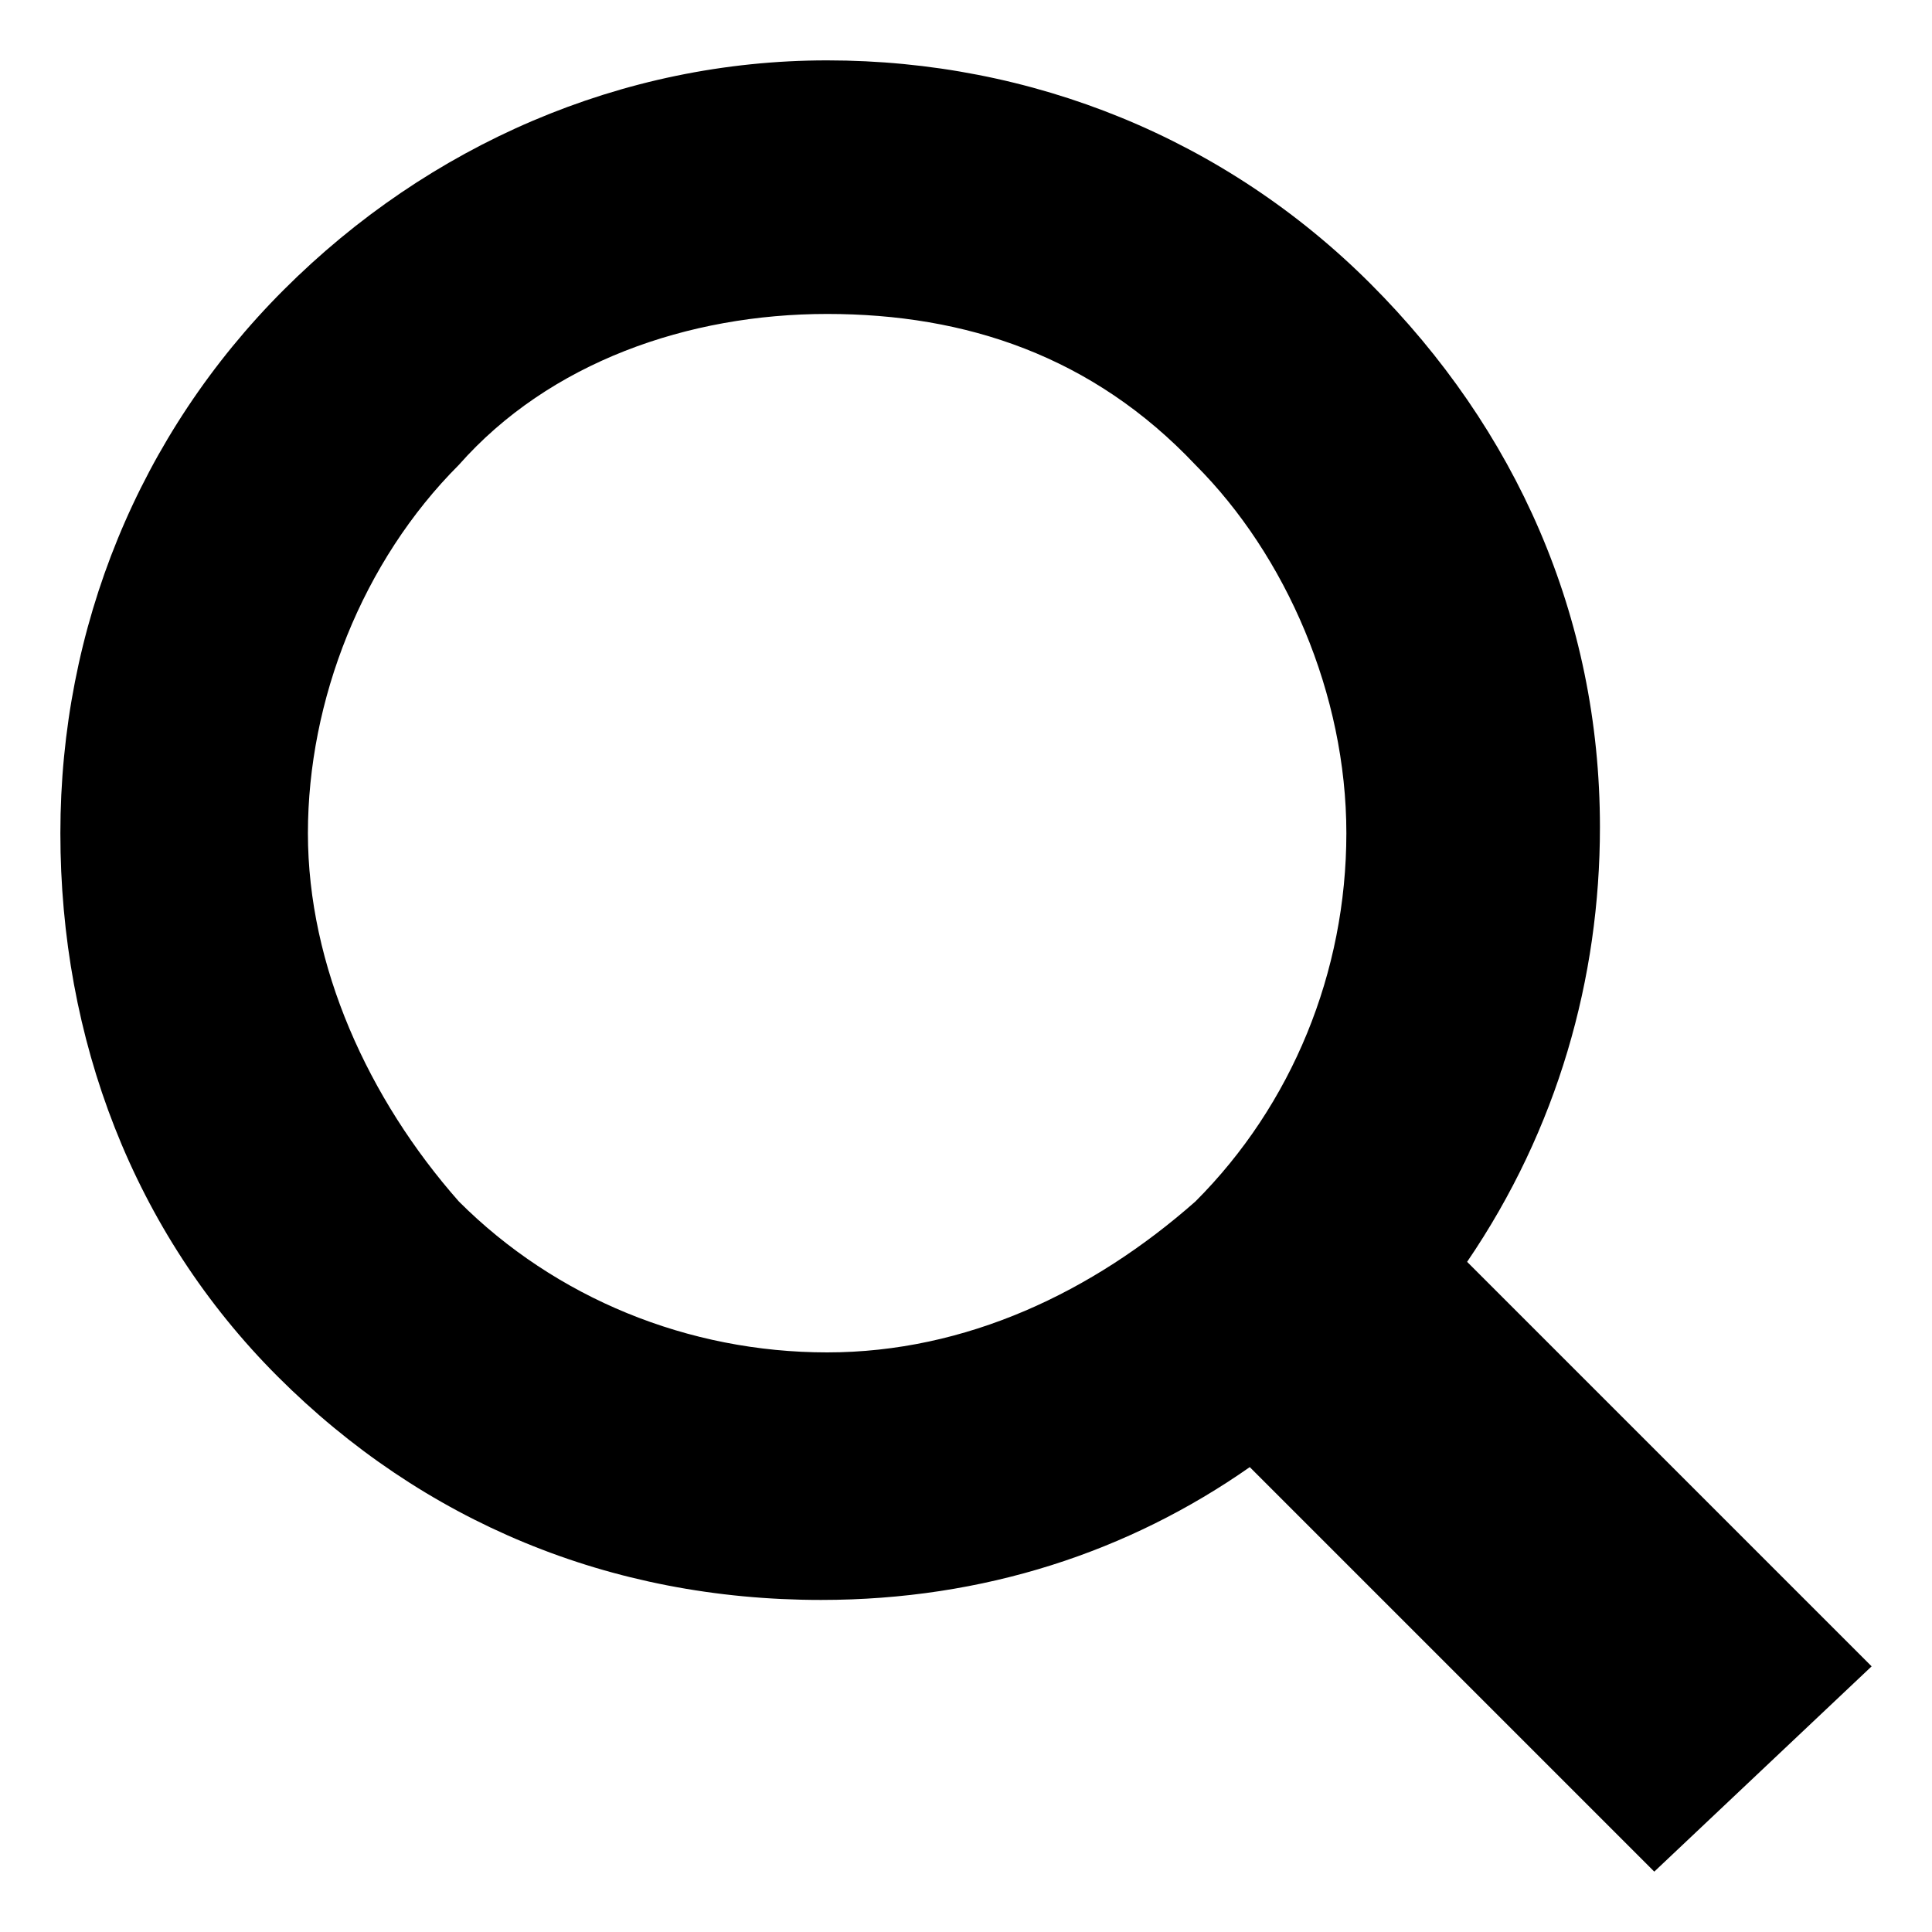
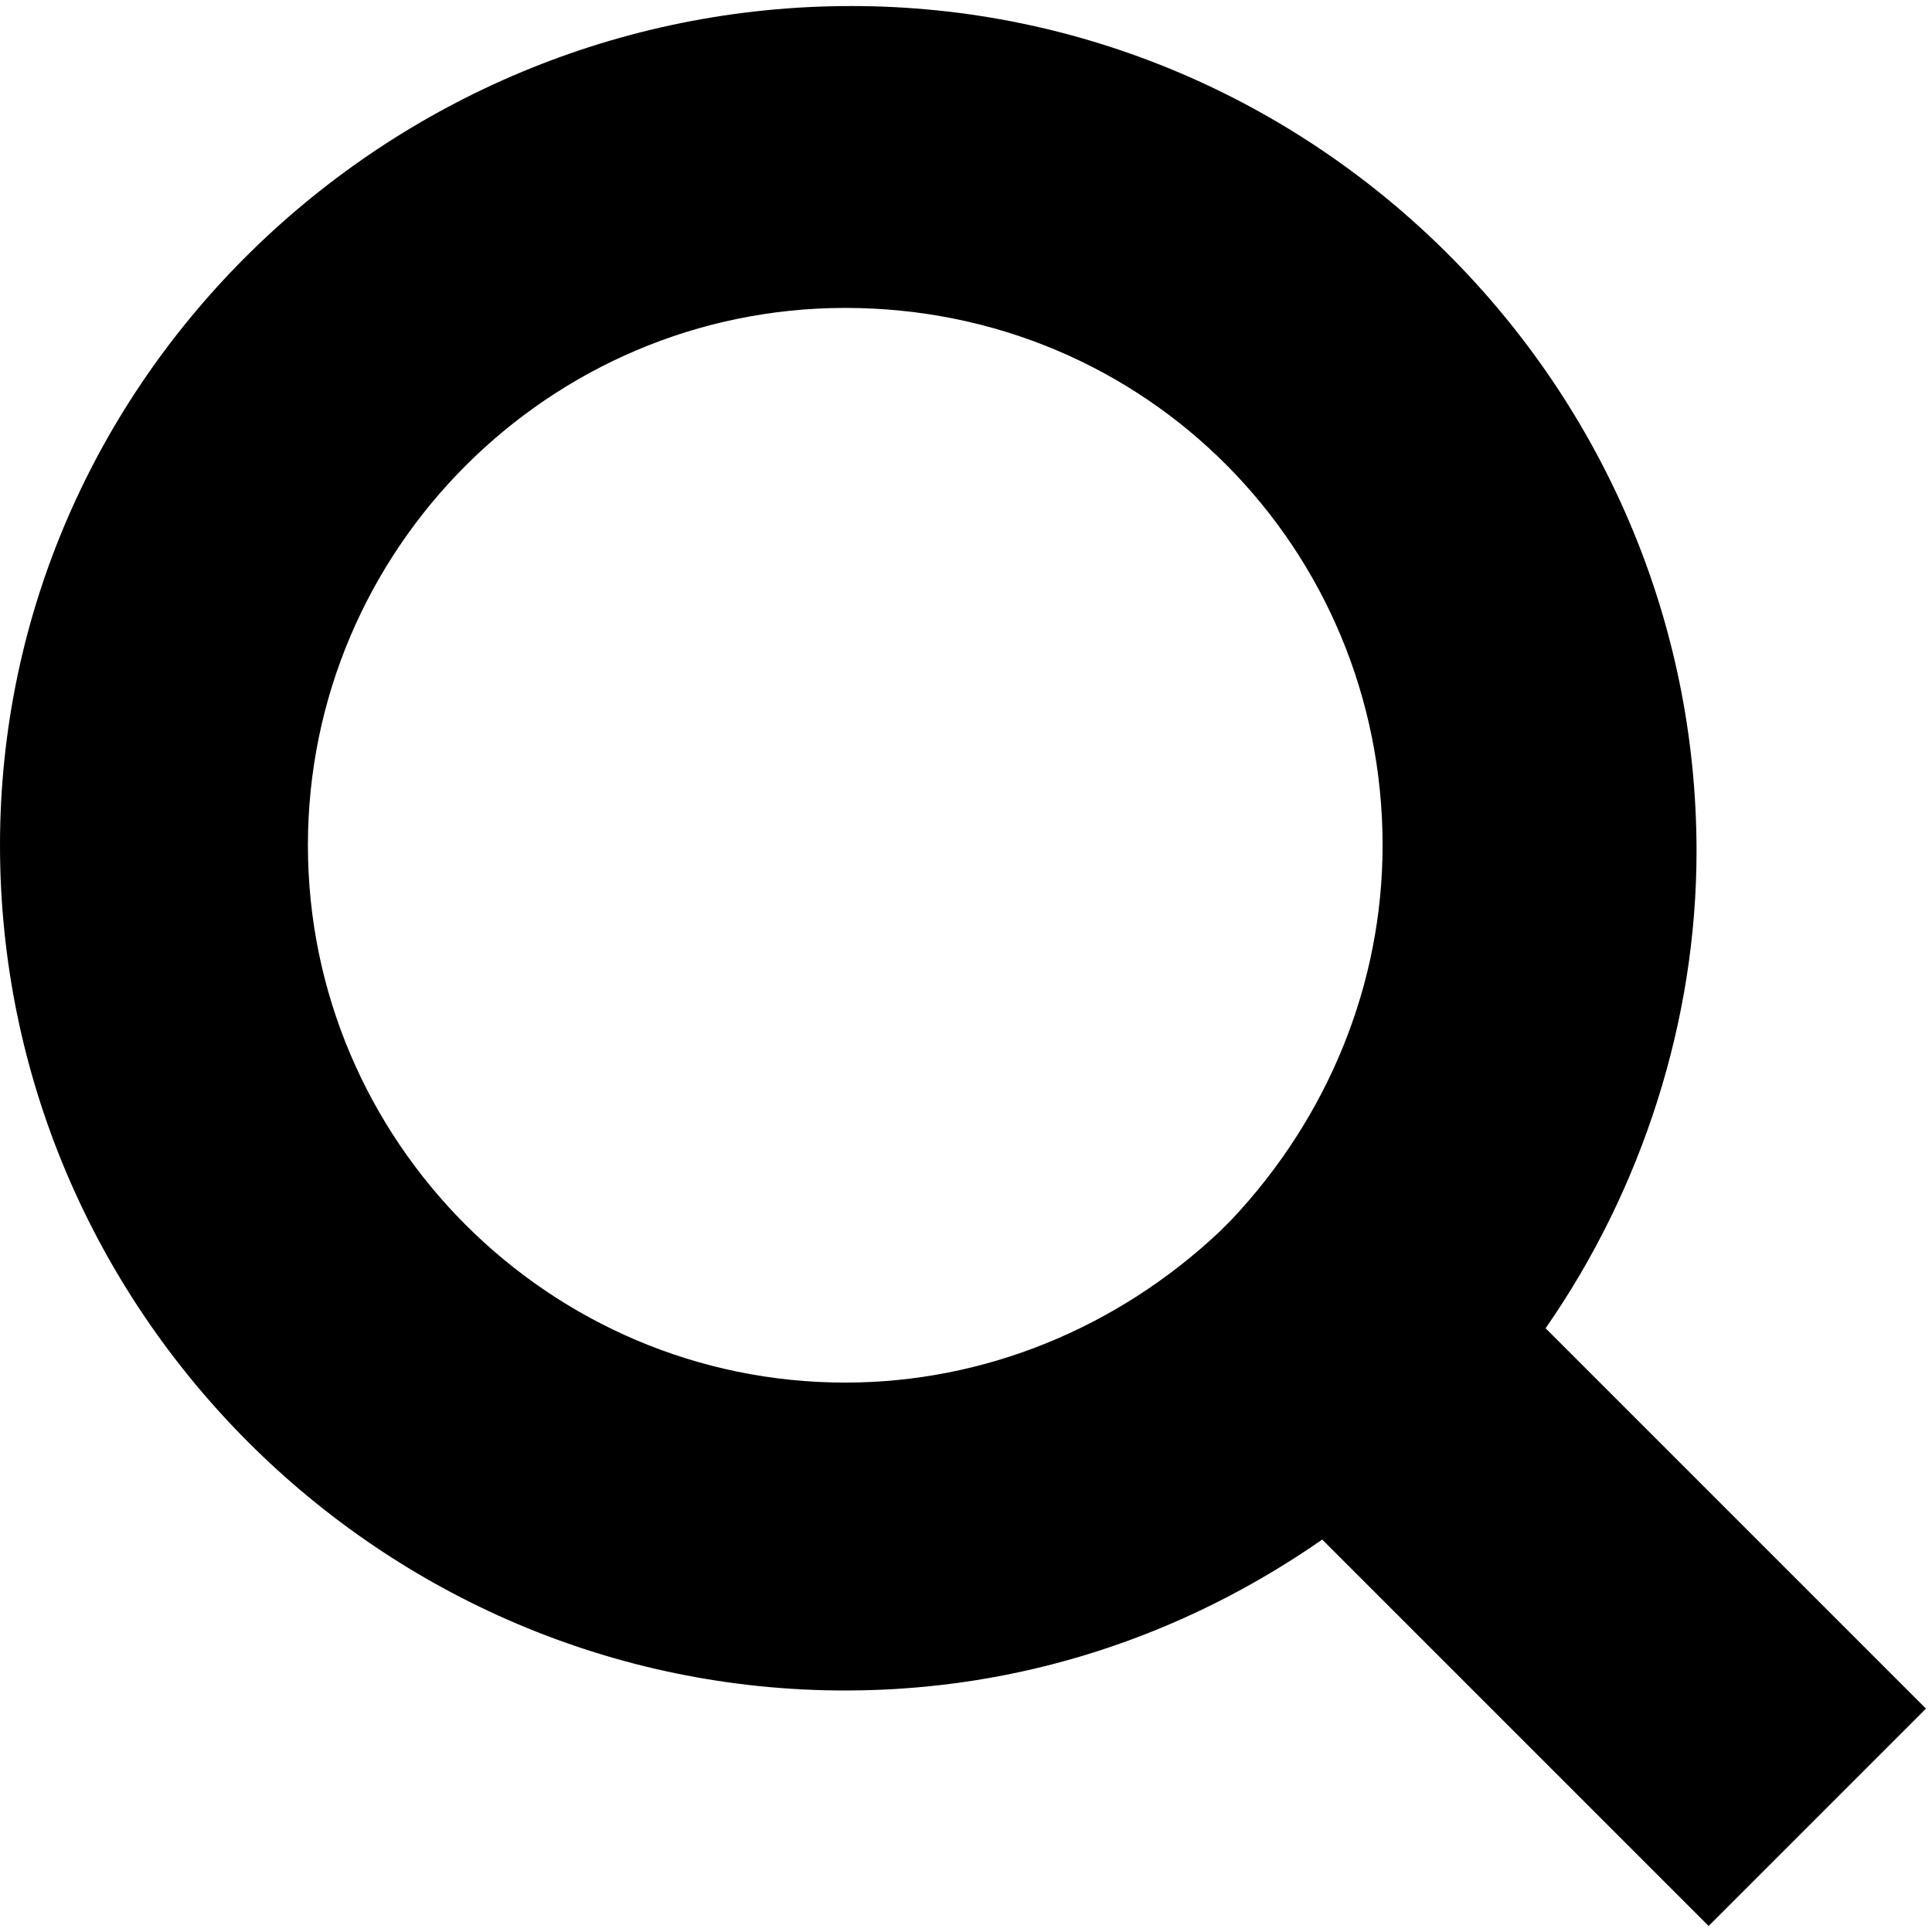
<svg xmlns="http://www.w3.org/2000/svg" version="1.1" id="search" x="0" y="0" width="32" height="32" viewBox="0 0 32 32" xml:space="preserve" enable-background="new 0 0 32 32">
-   <path d="M7.6,7.7C6,9.3,5.1,11.6,5.1,13.8s1,4.4,2.5,6.1c1.6,1.6,3.8,2.5,6.1,2.5 s4.4-1,6.1-2.5c1.6-1.6,2.5-3.8,2.5-6.1s-1-4.6-2.5-6.1c-1.7-1.8-3.8-2.5-6.1-2.5S9.1,6,7.6,7.7z M27.4,31l-6.7-6.7 c-2,1.4-4.4,2.2-7.1,2.2c-3.5,0-6.6-1.3-9-3.7S1,17.2,1,13.8s1.3-6.6,3.7-9s5.6-3.8,9-3.8s6.6,1.3,9,3.7s3.8,5.5,3.8,9 c0,2.5-0.7,5-2.2,7.2l6.7,6.7L27.4,31z" fill-rule="evenodd" clip-rule="evenodd" />
+   <path d="M25.6,22c1.6-2.3,2.5-5.1,2.5-7.9c0-7.7-6.3-14-14-14S0,6.3,0,14s6.3,14,14,14c2.9,0,5.6-0.9,7.9-2.5 l6.4,6.4l3.6-3.6L25.6,22z M22.9,14c0,2.3-0.9,4.5-2.5,6.2l-0.2,0.2c-1.7,1.6-3.9,2.5-6.2,2.5c-4.9,0-8.9-4-8.9-8.9 c0-4.9,4-8.9,8.9-8.9C19,5.1,22.9,9.1,22.9,14z" />
</svg>
